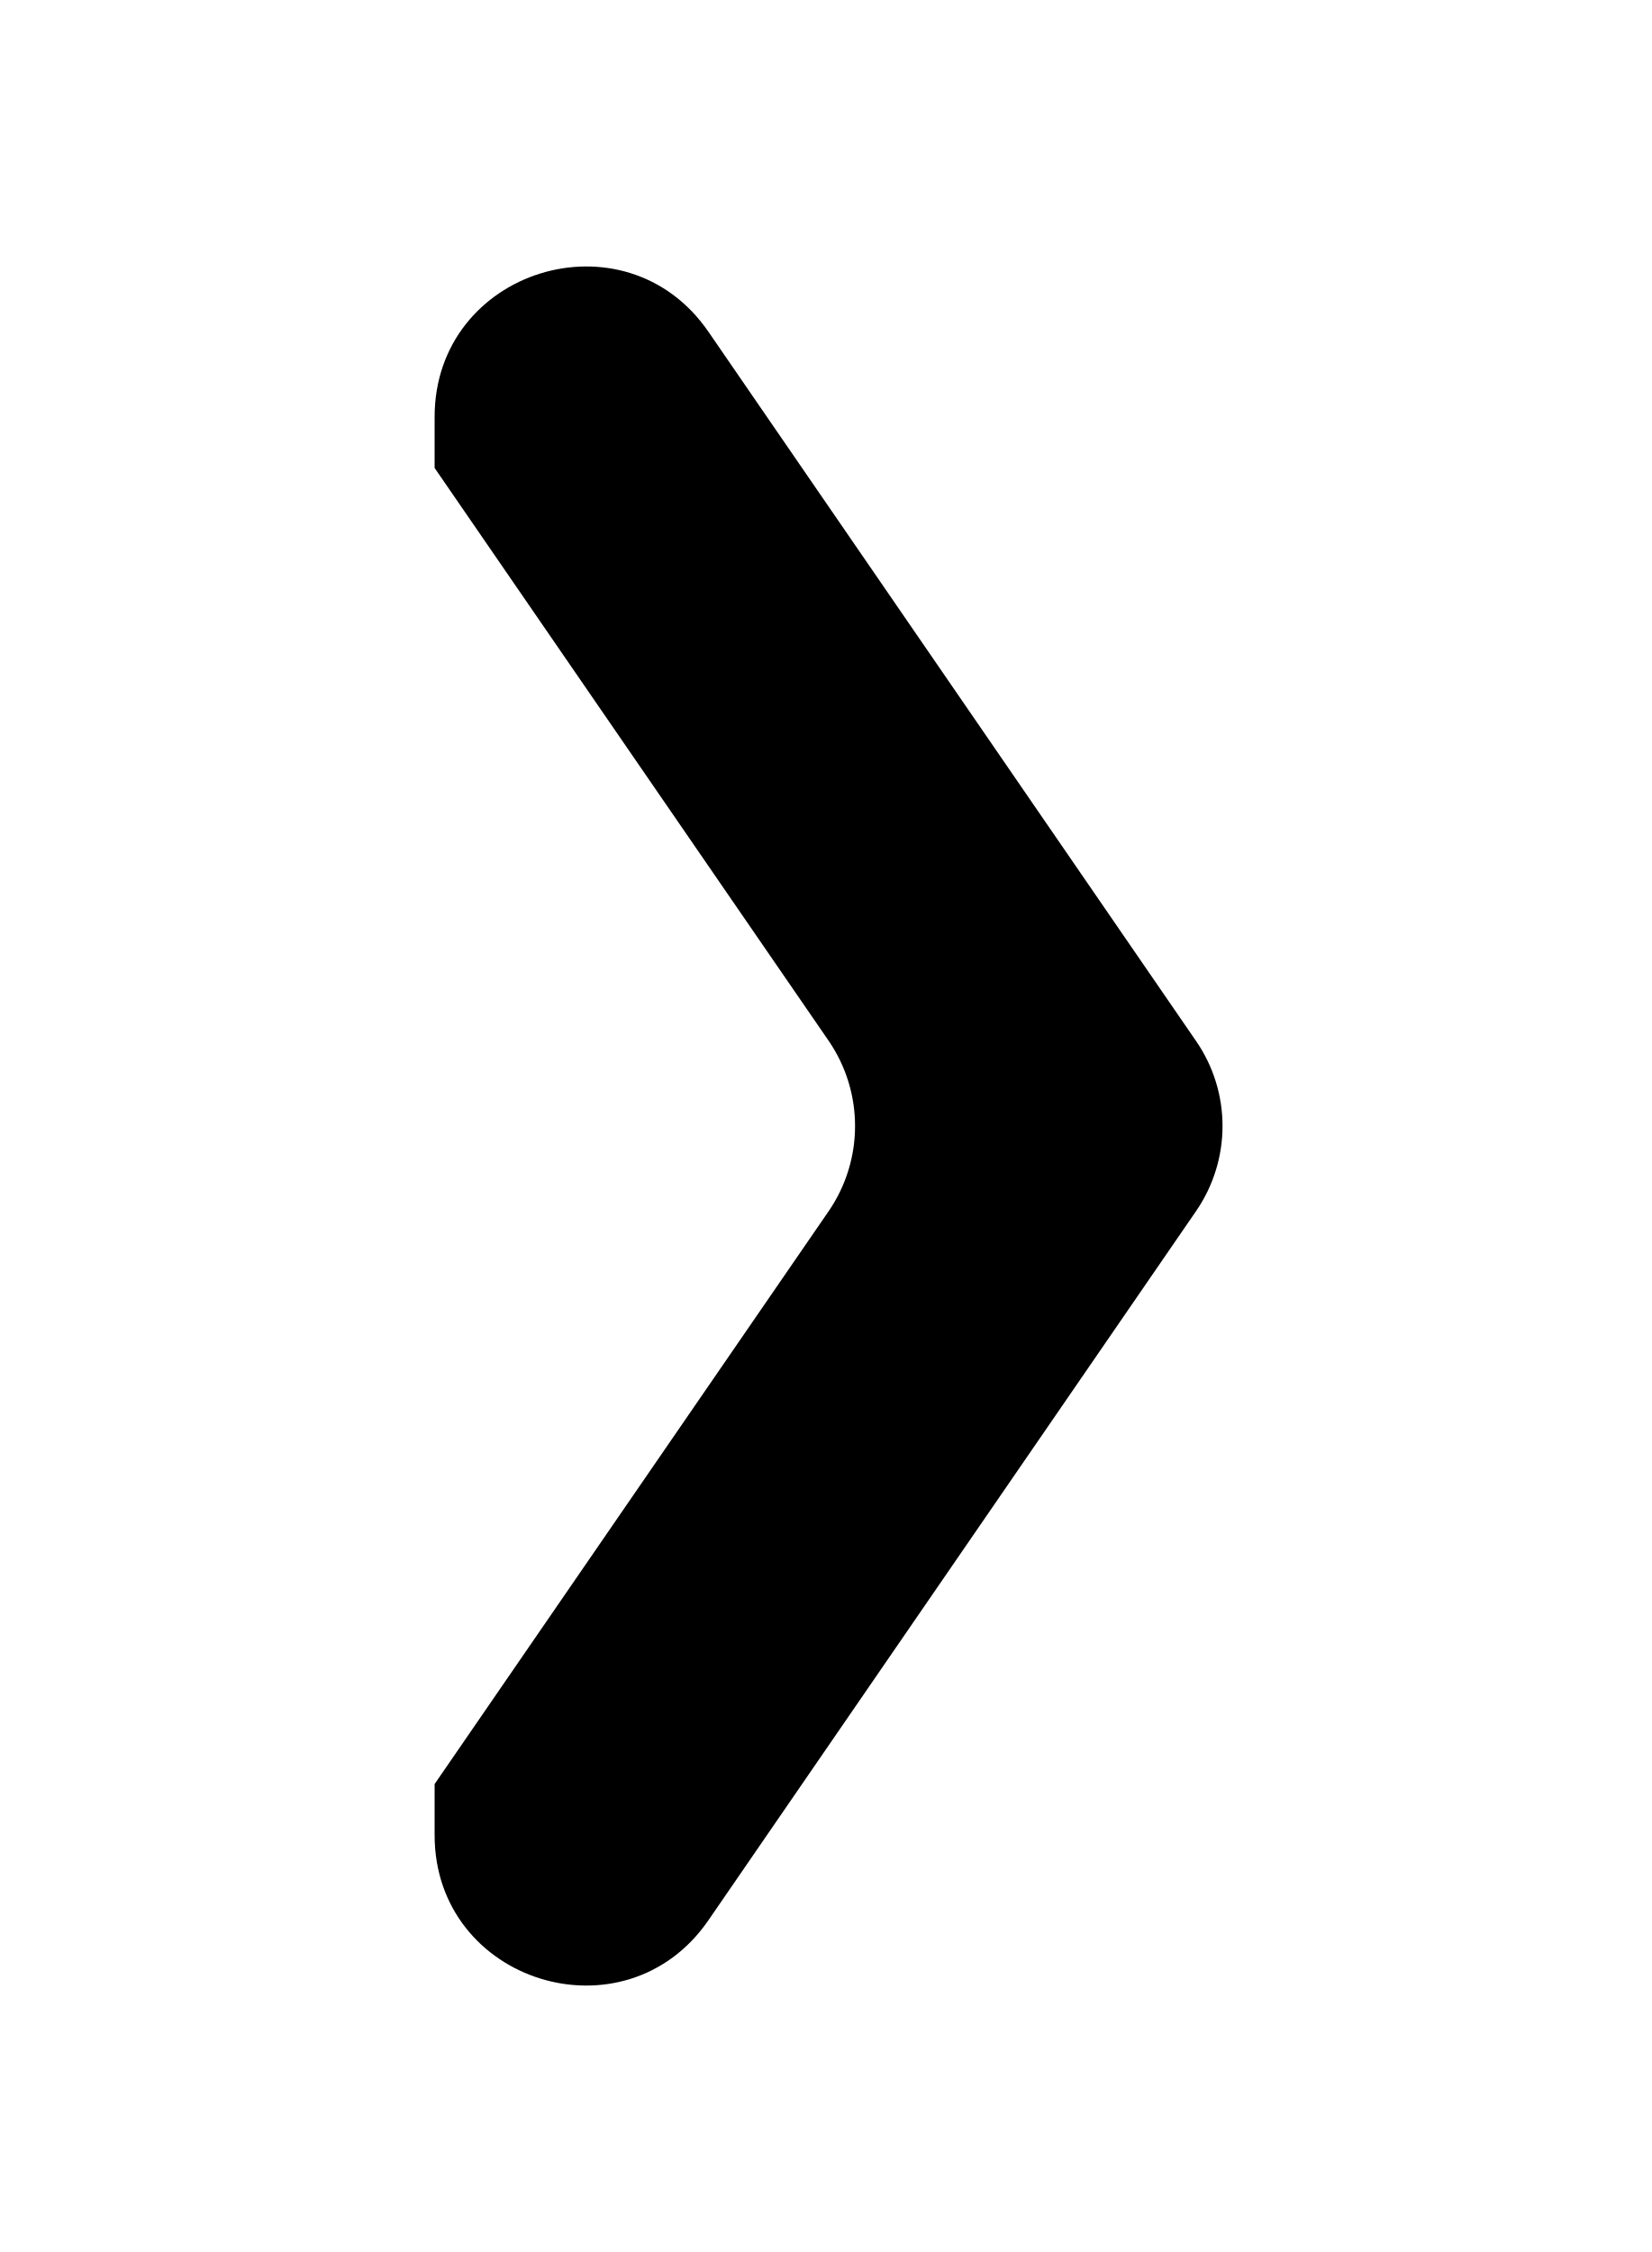
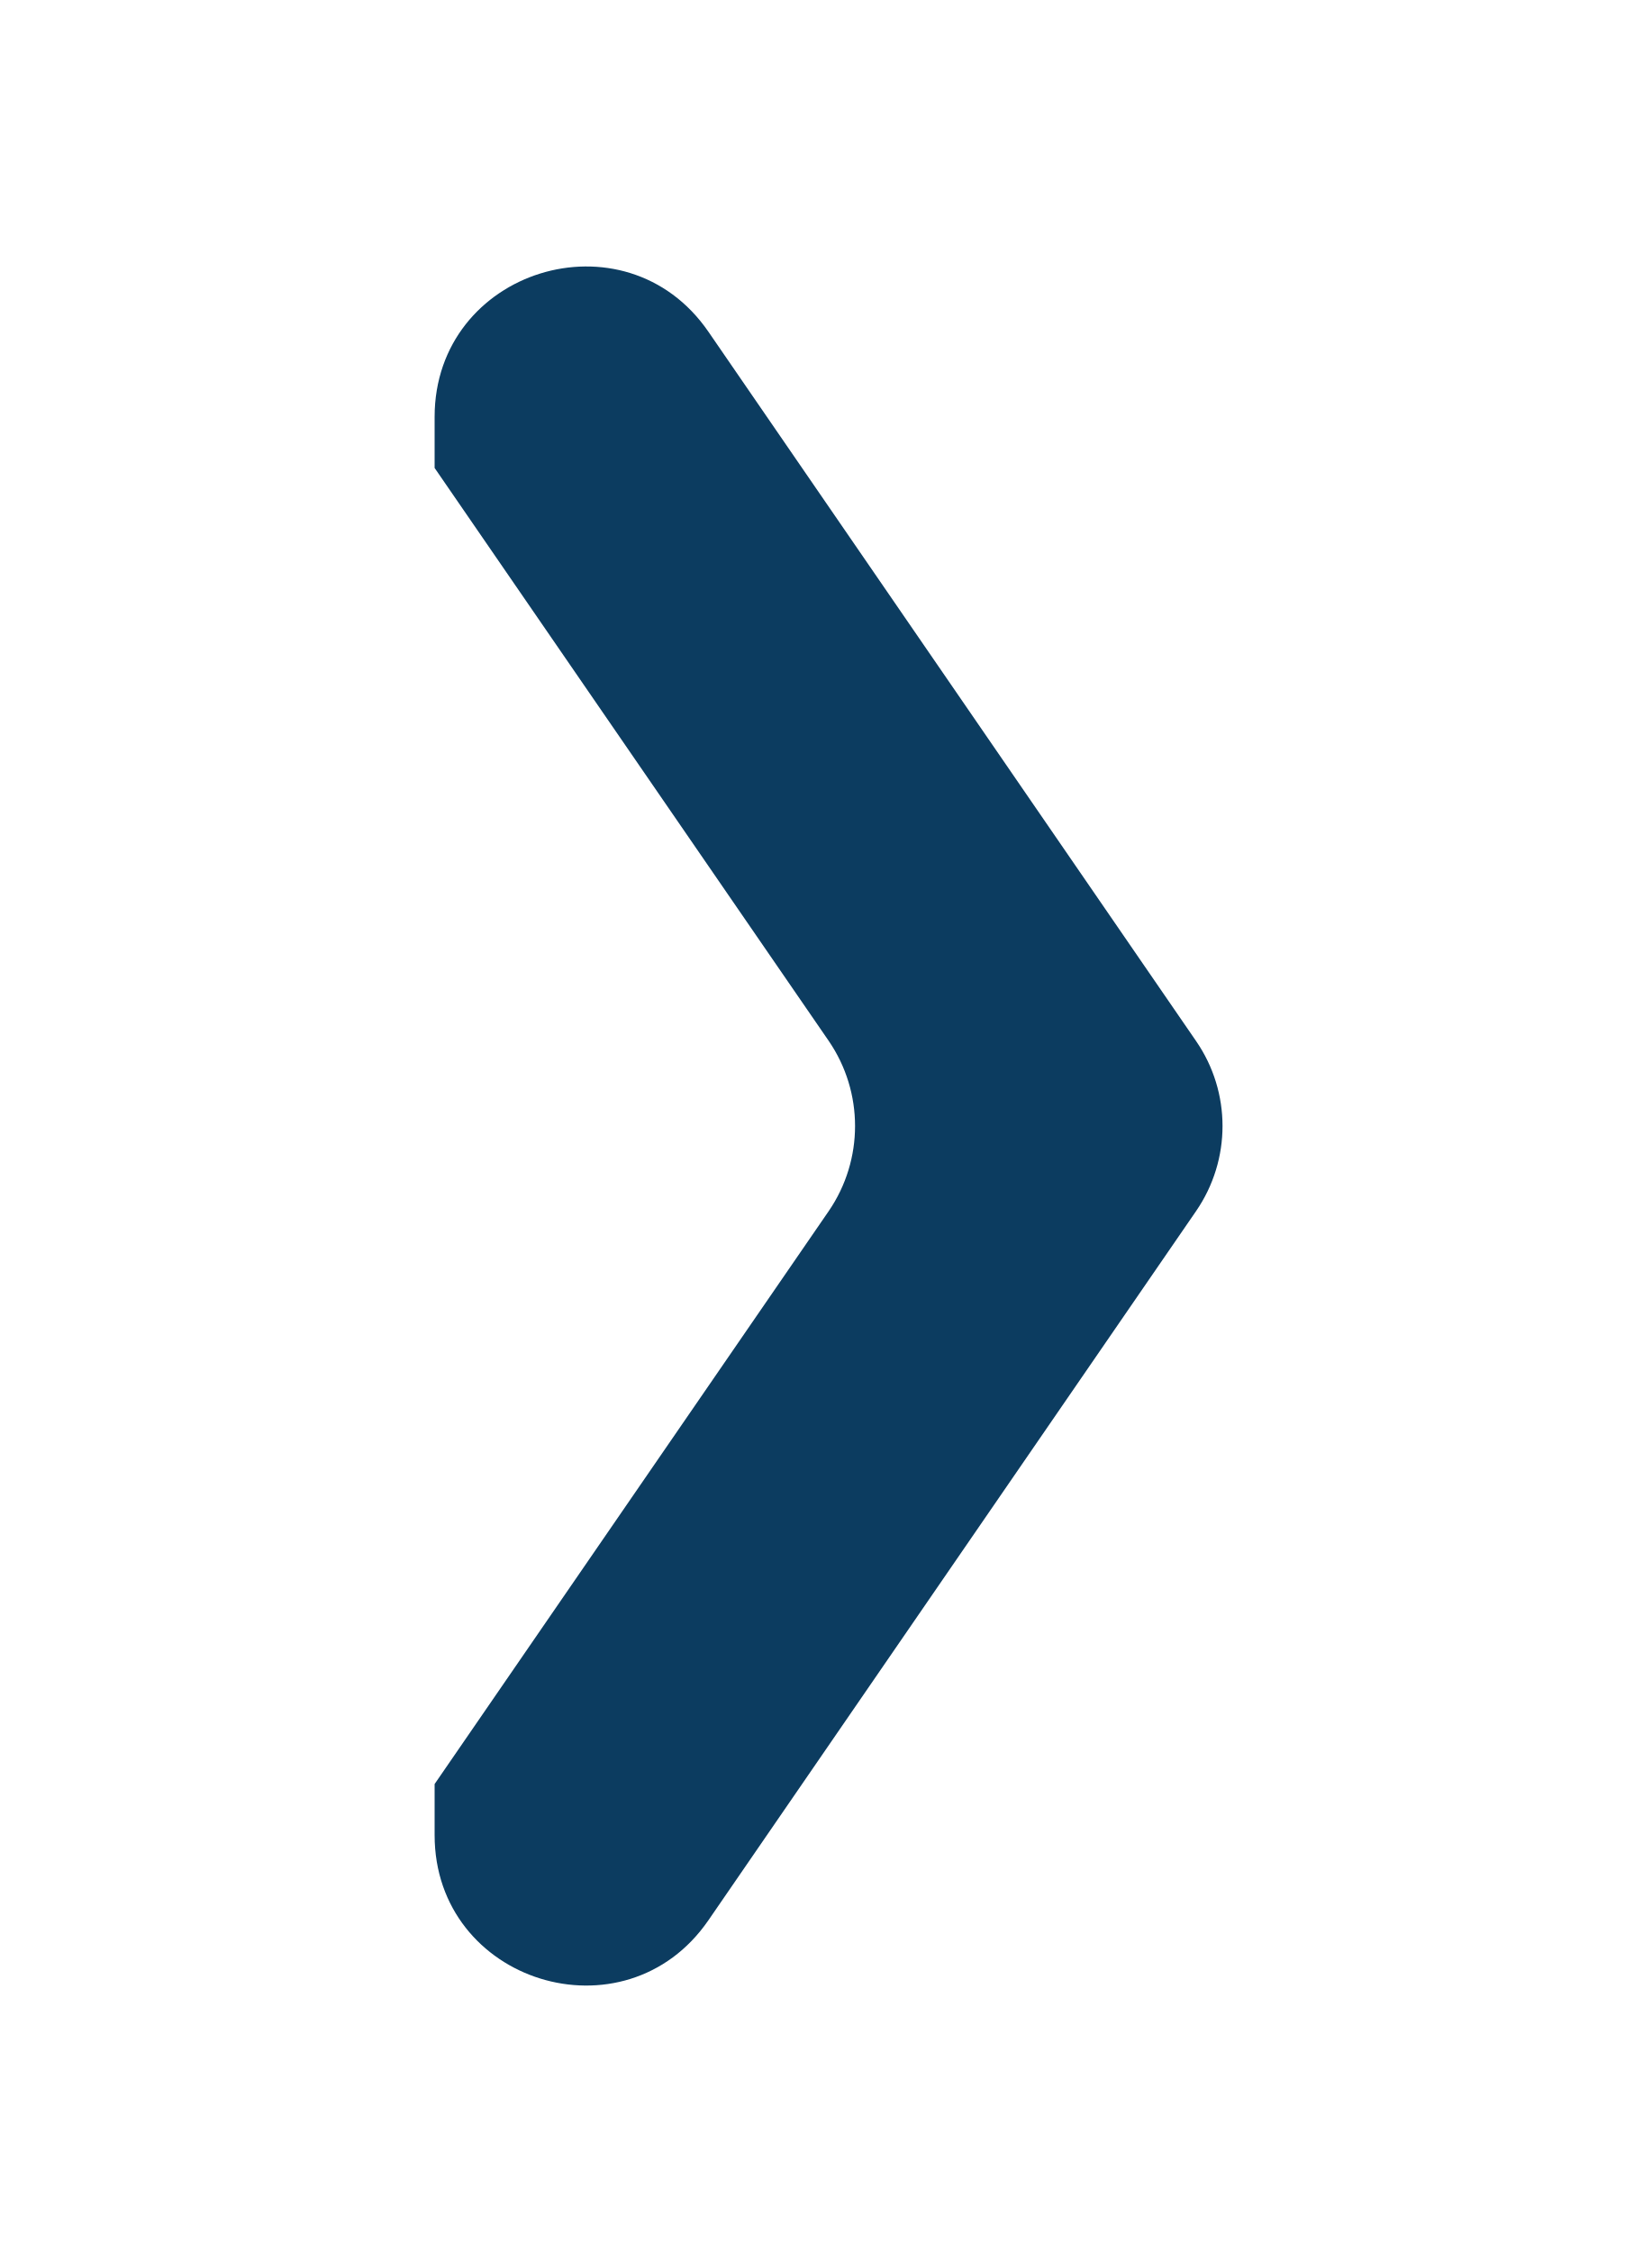
<svg xmlns="http://www.w3.org/2000/svg" width="11" height="15" viewBox="0 0 11 15" fill="none">
-   <path fill-rule="evenodd" clip-rule="evenodd" d="M7.967 8.067C8.202 7.725 8.202 7.275 7.967 6.934L4.719 2.21C4.163 1.401 2.895 1.795 2.895 2.777V3.117L5.52 6.933C5.754 7.275 5.754 7.725 5.52 8.067L2.895 11.883V12.223C2.895 13.206 4.163 13.599 4.719 12.79L7.967 8.067Z" fill="black" />
+   <path fill-rule="evenodd" clip-rule="evenodd" d="M7.967 8.067C8.202 7.725 8.202 7.275 7.967 6.934L4.719 2.21C4.163 1.401 2.895 1.795 2.895 2.777V3.117L5.52 6.933C5.754 7.275 5.754 7.725 5.52 8.067L2.895 11.883V12.223C2.895 13.206 4.163 13.599 4.719 12.79L7.967 8.067Z" fill="#0C3C60" />
</svg>
